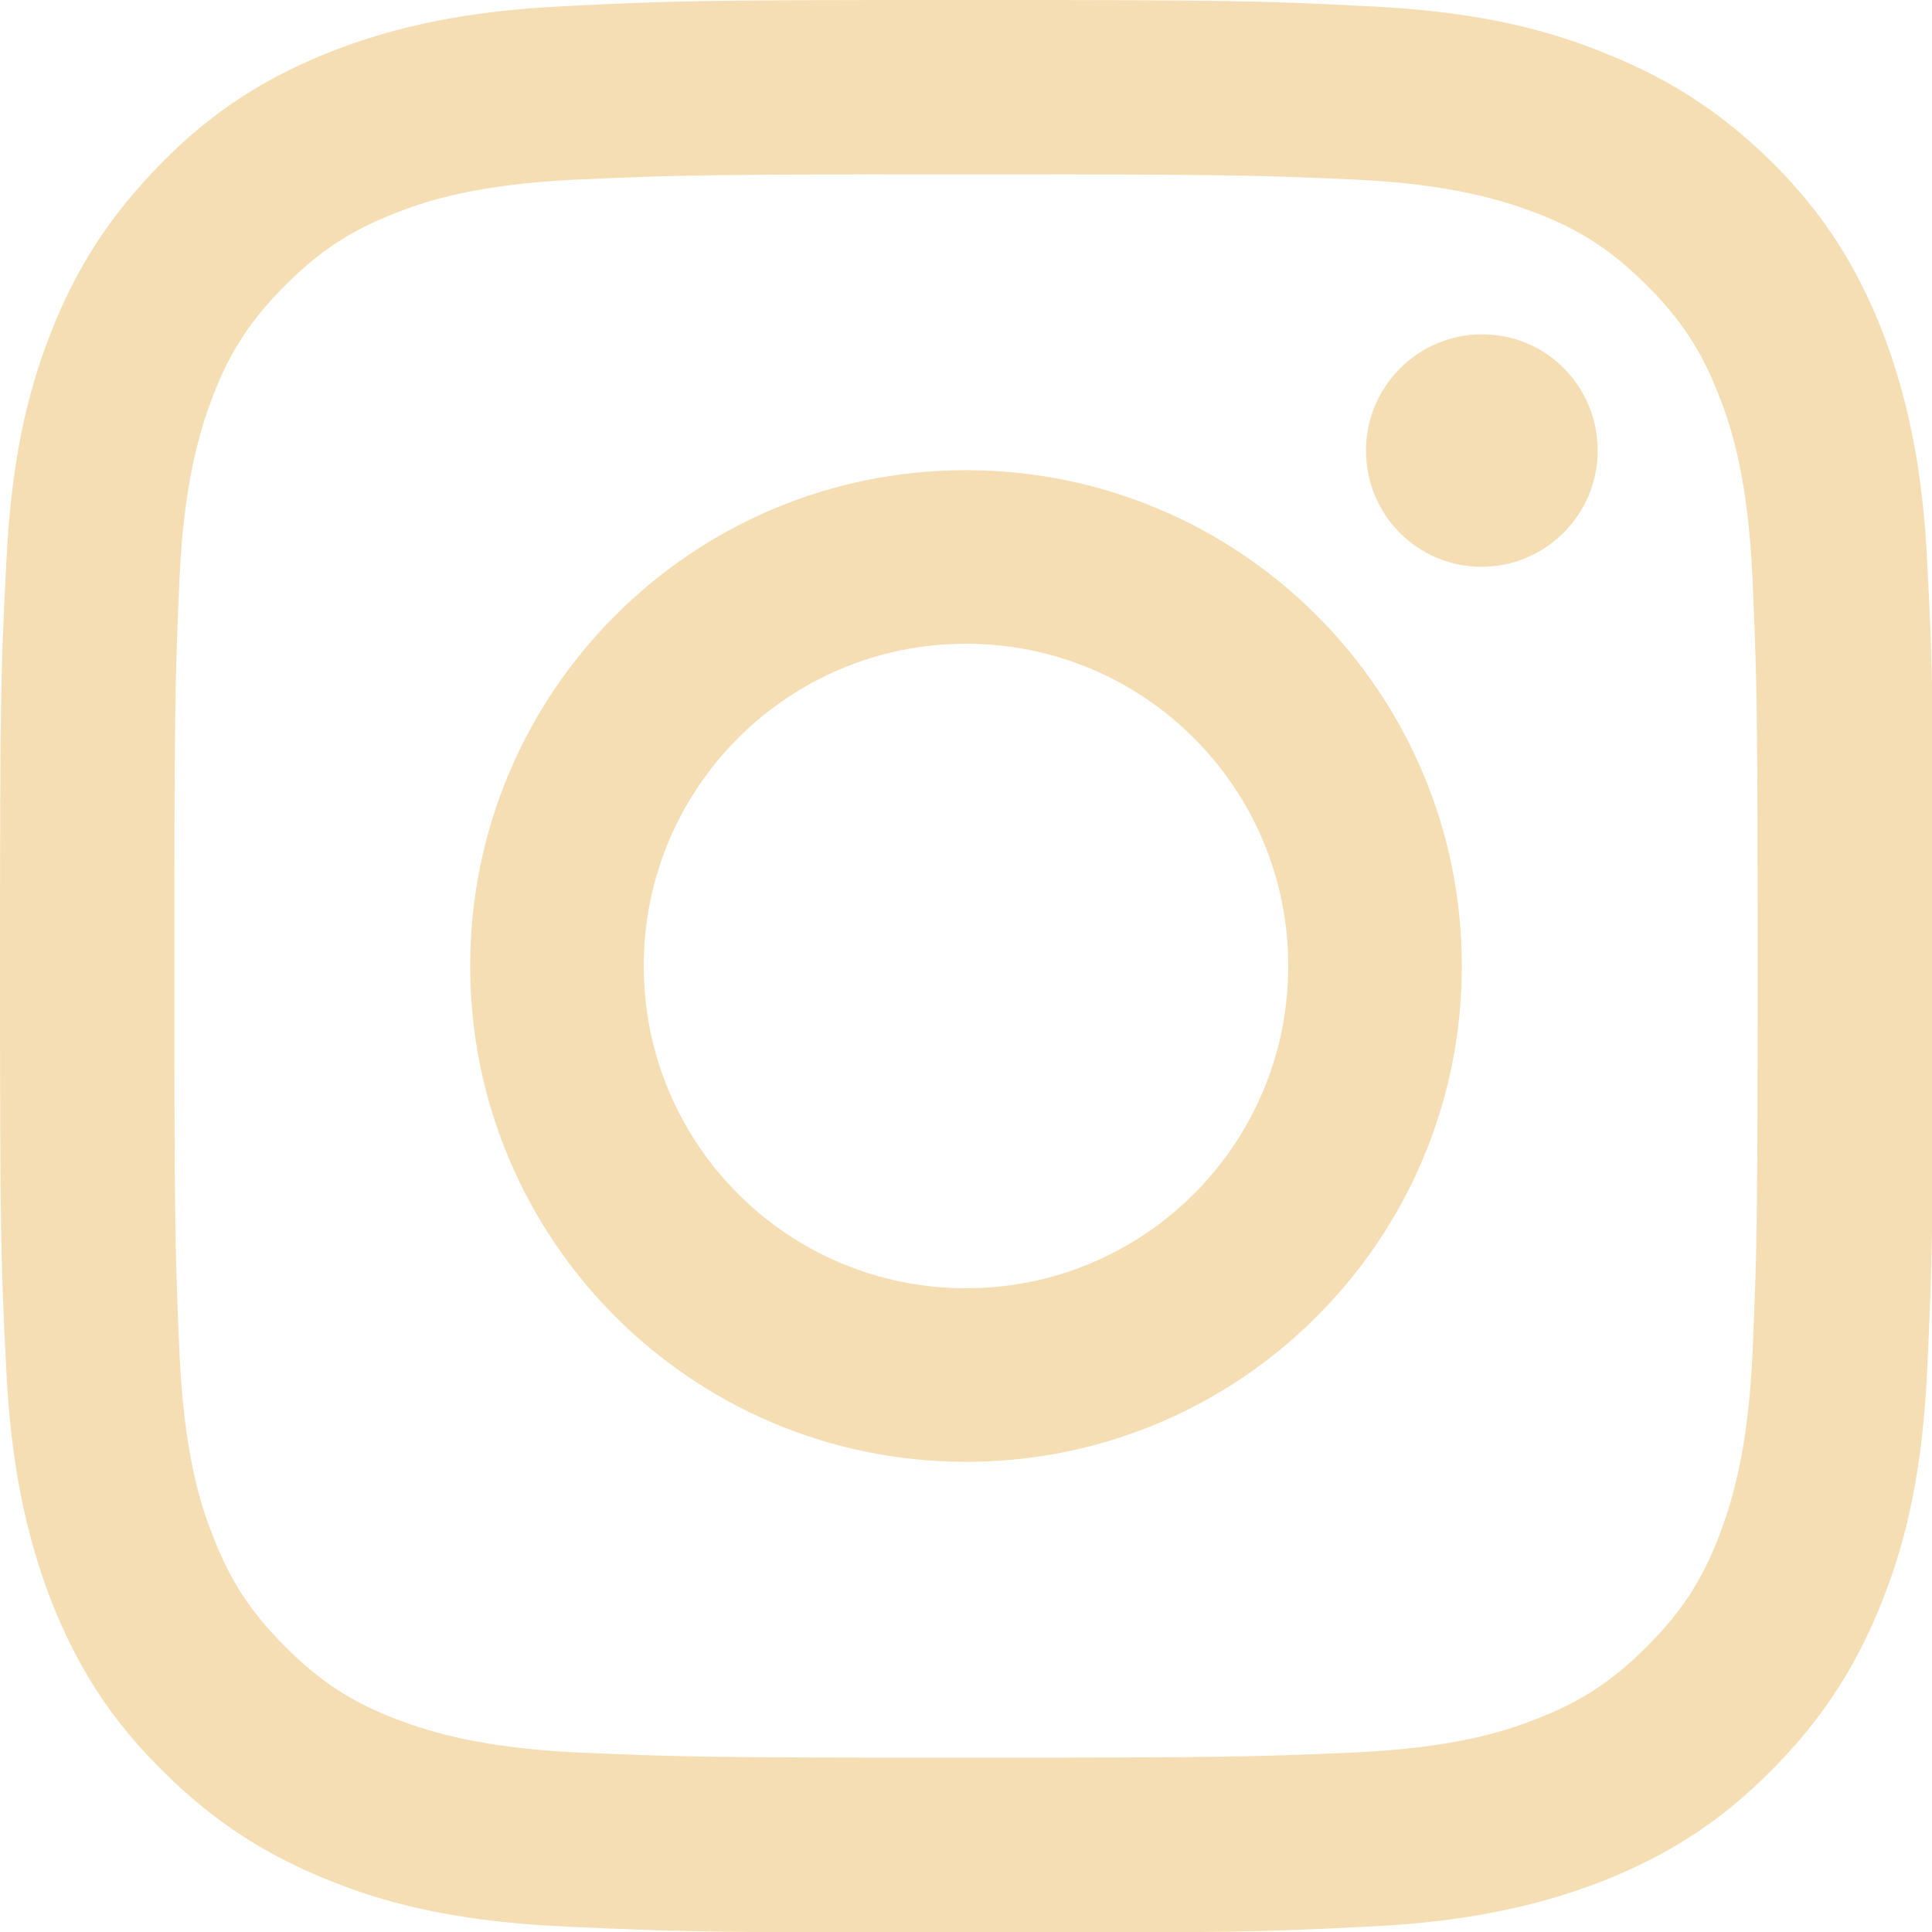
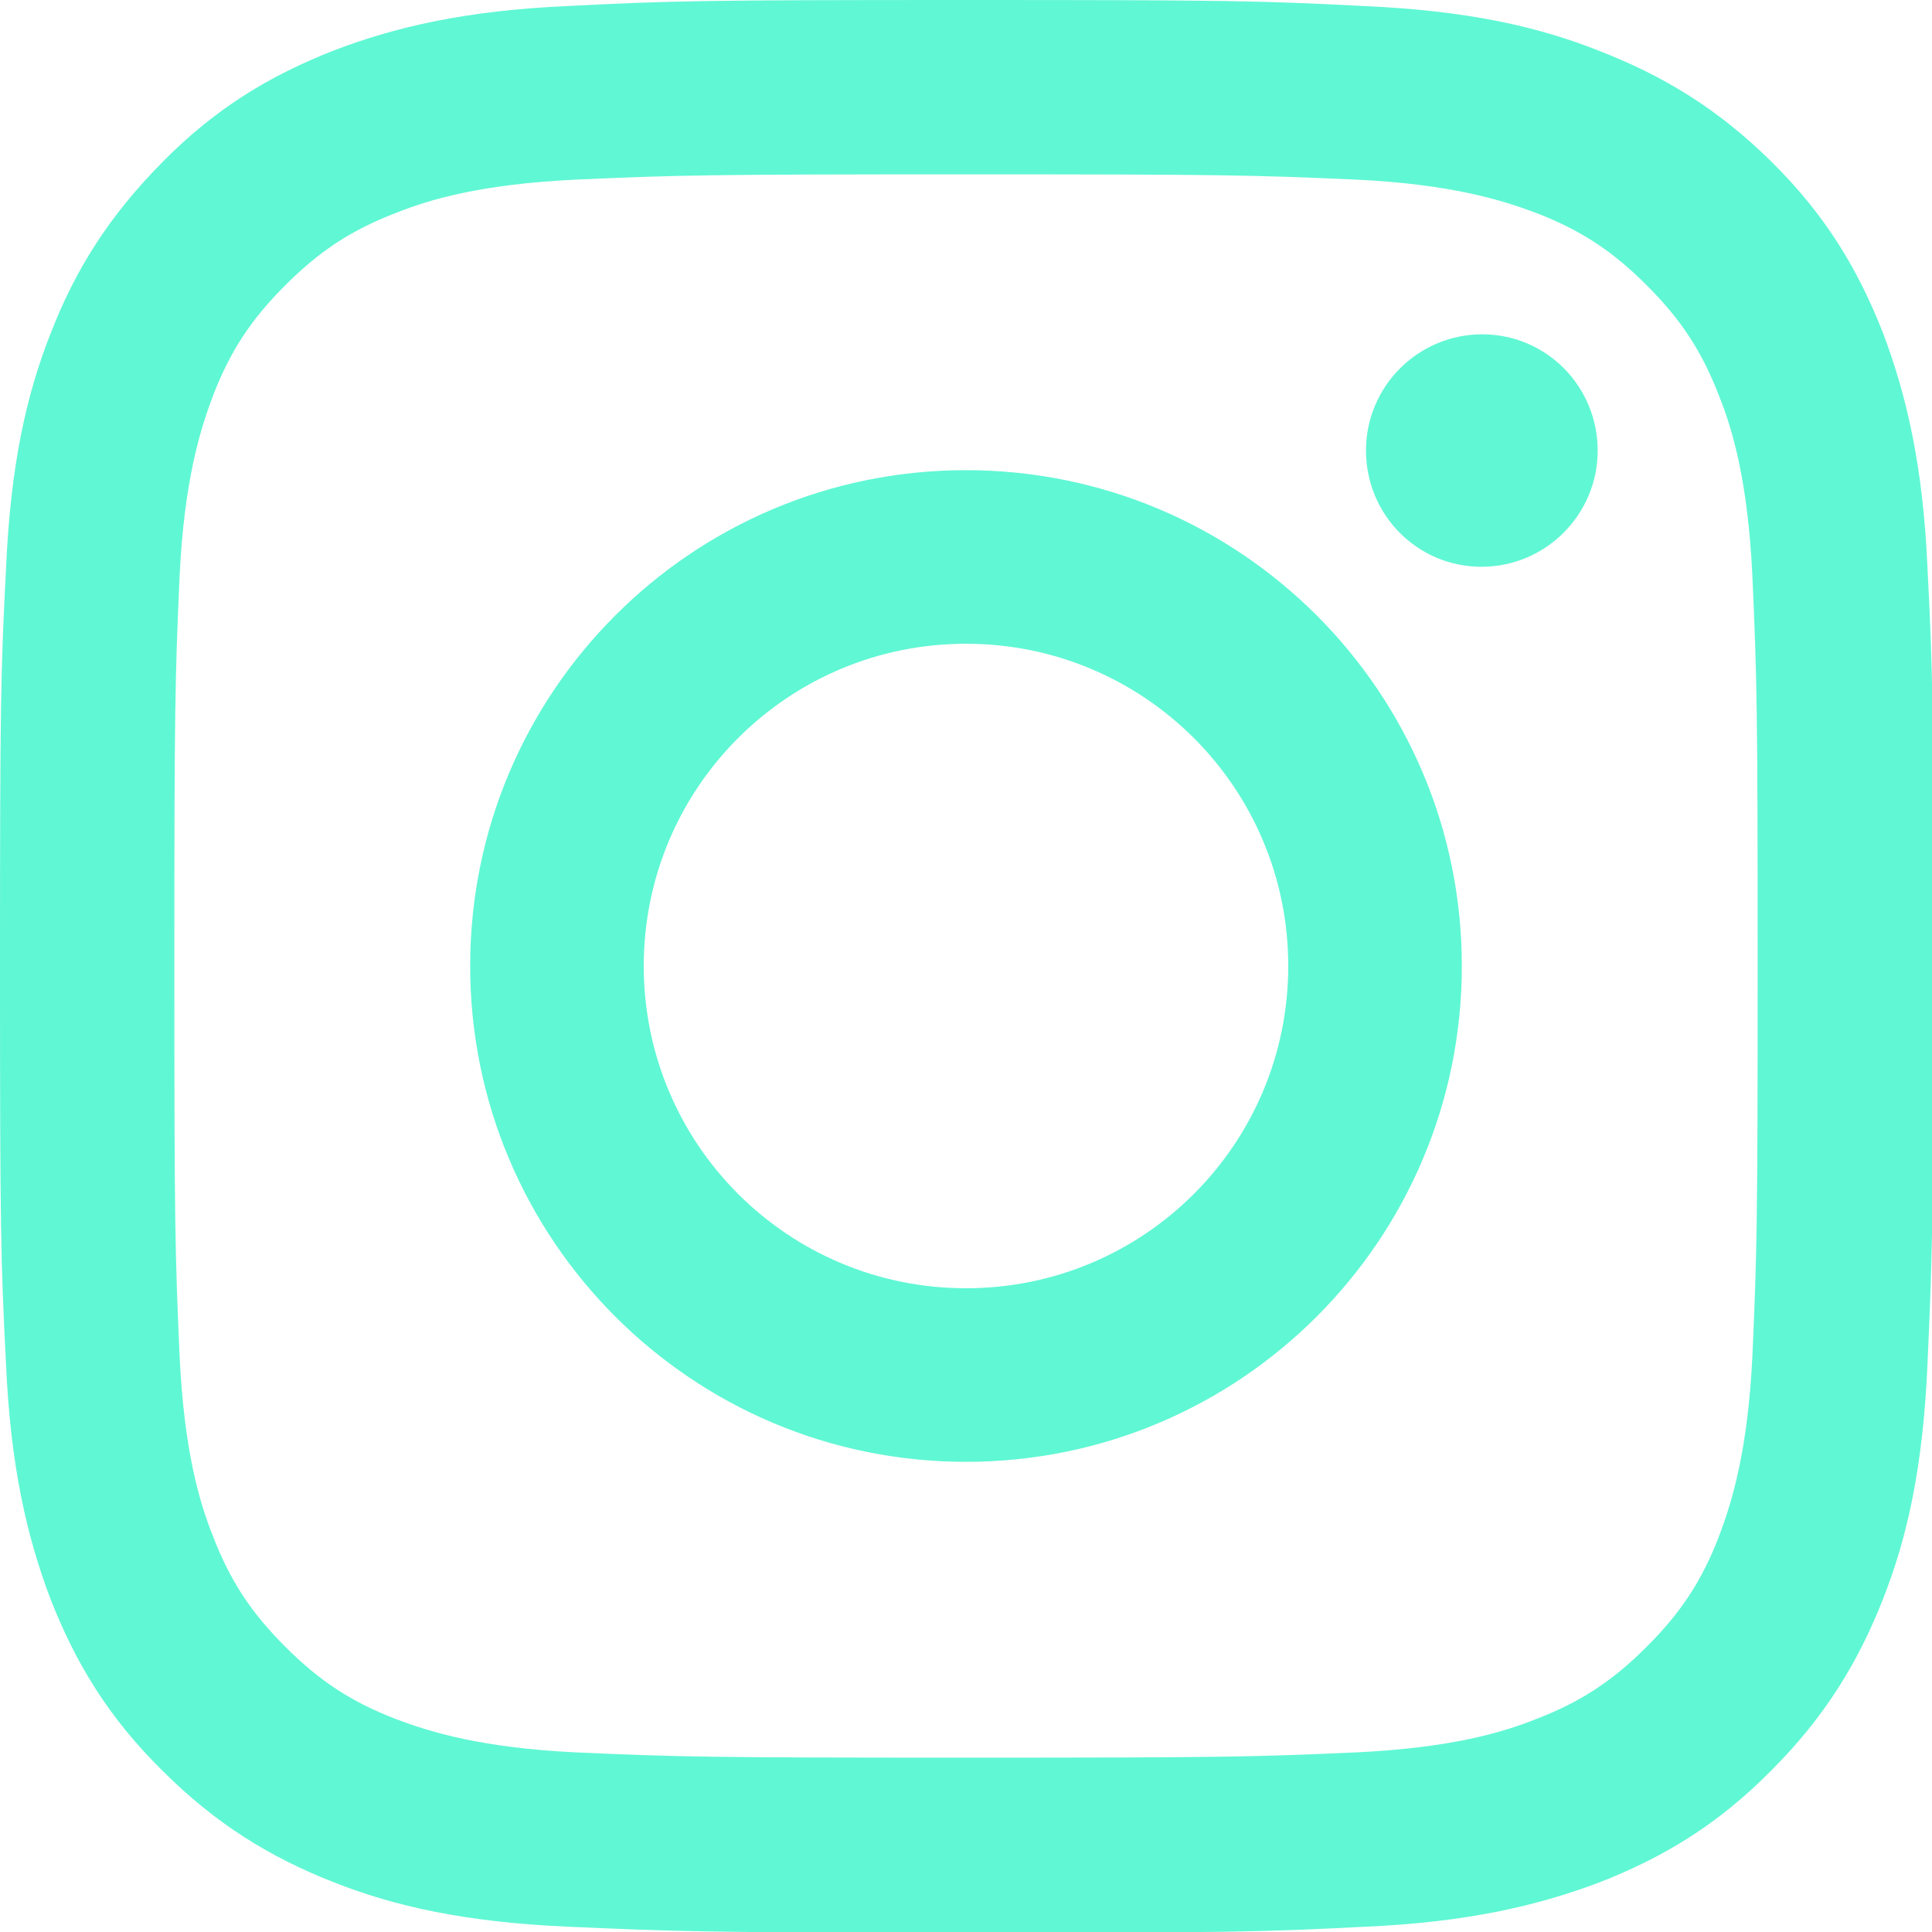
- <svg xmlns="http://www.w3.org/2000/svg" version="1.0" id="Layer_1" x="0px" y="0px" viewBox="0 0 256 256" style="enable-background:new 0 0 256 256;" xml:space="preserve">
+ <svg xmlns="http://www.w3.org/2000/svg" version="1.1" id="Layer_1" x="0px" y="0px" viewBox="0 0 256 256" style="enable-background:new 0 0 256 256;" xml:space="preserve">
  <style type="text/css">
- 	.st0{fill:#F5DEB3;}
+ 	.st0{fill:#60F7D4;}
</style>
  <g>
-     <path class="st0" d="M128,23.1c34.2,0,38.2,0.1,51.7,0.7c12.5,0.6,19.3,2.7,23.8,4.4c6,2.3,10.2,5.1,14.7,9.6s7.3,8.7,9.6,14.7   c1.8,4.5,3.8,11.3,4.4,23.8c0.6,13.5,0.7,17.5,0.7,51.7s-0.1,38.2-0.7,51.7c-0.6,12.5-2.7,19.3-4.4,23.8c-2.3,6-5.1,10.2-9.6,14.7   c-4.5,4.5-8.7,7.3-14.7,9.6c-4.5,1.8-11.3,3.8-23.8,4.4c-13.5,0.6-17.5,0.7-51.7,0.7s-38.2-0.1-51.7-0.7   c-12.5-0.6-19.3-2.7-23.8-4.4c-6-2.3-10.2-5.1-14.7-9.6c-4.5-4.5-7.3-8.7-9.6-14.7c-1.8-4.5-3.8-11.3-4.4-23.8   c-0.6-13.5-0.7-17.5-0.7-51.7s0.1-38.2,0.7-51.7c0.6-12.5,2.7-19.3,4.4-23.8c2.3-6,5.1-10.2,9.6-14.7s8.7-7.3,14.7-9.6   c4.5-1.8,11.3-3.8,23.8-4.4C89.8,23.2,93.8,23.1,128,23.1 M128,0C93.2,0,88.9,0.1,75.2,0.8C61.6,1.4,52.3,3.6,44.2,6.7   c-8.4,3.3-15.6,7.6-22.7,14.8S10,35.7,6.7,44.2c-3.2,8.1-5.3,17.4-5.9,31.1C0.1,88.9,0,93.2,0,128s0.1,39.1,0.8,52.8   c0.6,13.6,2.8,22.9,5.9,31.1c3.3,8.4,7.6,15.6,14.8,22.7c7.1,7.1,14.3,11.5,22.7,14.8c8.1,3.2,17.4,5.3,31.1,5.9   c13.7,0.6,18,0.8,52.8,0.8s39.1-0.1,52.8-0.8c13.6-0.6,22.9-2.8,31.1-5.9c8.4-3.3,15.6-7.6,22.7-14.8c7.1-7.1,11.5-14.3,14.8-22.7   c3.2-8.1,5.3-17.4,5.9-31.1c0.6-13.7,0.8-18,0.8-52.8s-0.1-39.1-0.8-52.8c-0.6-13.6-2.8-22.9-5.9-31.1c-3.3-8.4-7.6-15.6-14.8-22.7   S220.3,10,211.8,6.7c-8.1-3.2-17.4-5.3-31.1-5.9C167.1,0.1,162.8,0,128,0z M128,62.3c-36.3,0-65.7,29.4-65.7,65.7   s29.4,65.7,65.7,65.7s65.7-29.4,65.7-65.7S164.3,62.3,128,62.3z M128,170.7c-23.6,0-42.7-19.1-42.7-42.7s19.1-42.7,42.7-42.7   s42.7,19.1,42.7,42.7S151.6,170.7,128,170.7z M211.7,59.7c0,8.5-6.9,15.4-15.4,15.4S181,68.2,181,59.7s6.9-15.4,15.4-15.4   S211.7,51.2,211.7,59.7z" />
+     <path class="st0" d="M128,23.1c34.2,0,38.2,0.1,51.7,0.7c12.5,0.6,19.3,2.7,23.8,4.4c6,2.3,10.2,5.1,14.7,9.6s7.3,8.7,9.6,14.7   c1.8,4.5,3.8,11.3,4.4,23.8c0.6,13.5,0.7,17.5,0.7,51.7s-0.1,38.2-0.7,51.7c-0.6,12.5-2.7,19.3-4.4,23.8c-2.3,6-5.1,10.2-9.6,14.7   s-8.7,7.3-14.7,9.6c-4.5,1.8-11.3,3.8-23.8,4.4c-13.5,0.6-17.5,0.7-51.7,0.7s-38.2-0.1-51.7-0.7c-12.5-0.6-19.3-2.7-23.8-4.4   c-6-2.3-10.2-5.1-14.7-9.6s-7.3-8.7-9.6-14.7c-1.8-4.5-3.8-11.3-4.4-23.8c-0.6-13.5-0.7-17.5-0.7-51.7s0.1-38.2,0.7-51.7   c0.6-12.5,2.7-19.3,4.4-23.8c2.3-6,5.1-10.2,9.6-14.7s8.7-7.3,14.7-9.6c4.5-1.8,11.3-3.8,23.8-4.4C89.8,23.2,93.8,23.1,128,23.1    M128,0C93.2,0,88.9,0.1,75.2,0.8c-13.6,0.6-22.9,2.8-31,5.9c-8.4,3.3-15.6,7.6-22.7,14.8S10,35.7,6.7,44.2   c-3.2,8.1-5.3,17.4-5.9,31.1C0.1,88.9,0,93.2,0,128s0.1,39.1,0.8,52.8c0.6,13.6,2.8,22.9,5.9,31.1c3.3,8.4,7.6,15.6,14.8,22.7   c7.1,7.1,14.3,11.5,22.7,14.8c8.1,3.2,17.4,5.3,31.1,5.9c13.7,0.6,18,0.8,52.8,0.8s39.1-0.1,52.8-0.8c13.6-0.6,22.9-2.8,31.1-5.9   c8.4-3.3,15.6-7.6,22.7-14.8c7.1-7.1,11.5-14.3,14.8-22.7c3.2-8.1,5.3-17.4,5.9-31.1c0.6-13.7,0.8-18,0.8-52.8s-0.1-39.1-0.8-52.8   c-0.6-13.6-2.8-22.9-5.9-31.1c-3.3-8.4-7.6-15.6-14.8-22.7S220.3,10,211.8,6.7c-8.1-3.2-17.4-5.3-31.1-5.9C167.1,0.1,162.8,0,128,0   z M128,62.3c-36.3,0-65.7,29.4-65.7,65.7s29.4,65.7,65.7,65.7s65.7-29.4,65.7-65.7S164.3,62.3,128,62.3z M128,170.7   c-23.6,0-42.7-19.1-42.7-42.7s19.1-42.7,42.7-42.7s42.7,19.1,42.7,42.7S151.6,170.7,128,170.7z M211.7,59.7   c0,8.5-6.9,15.4-15.4,15.4S181,68.2,181,59.7s6.9-15.4,15.4-15.4S211.7,51.2,211.7,59.7z" />
  </g>
</svg>
